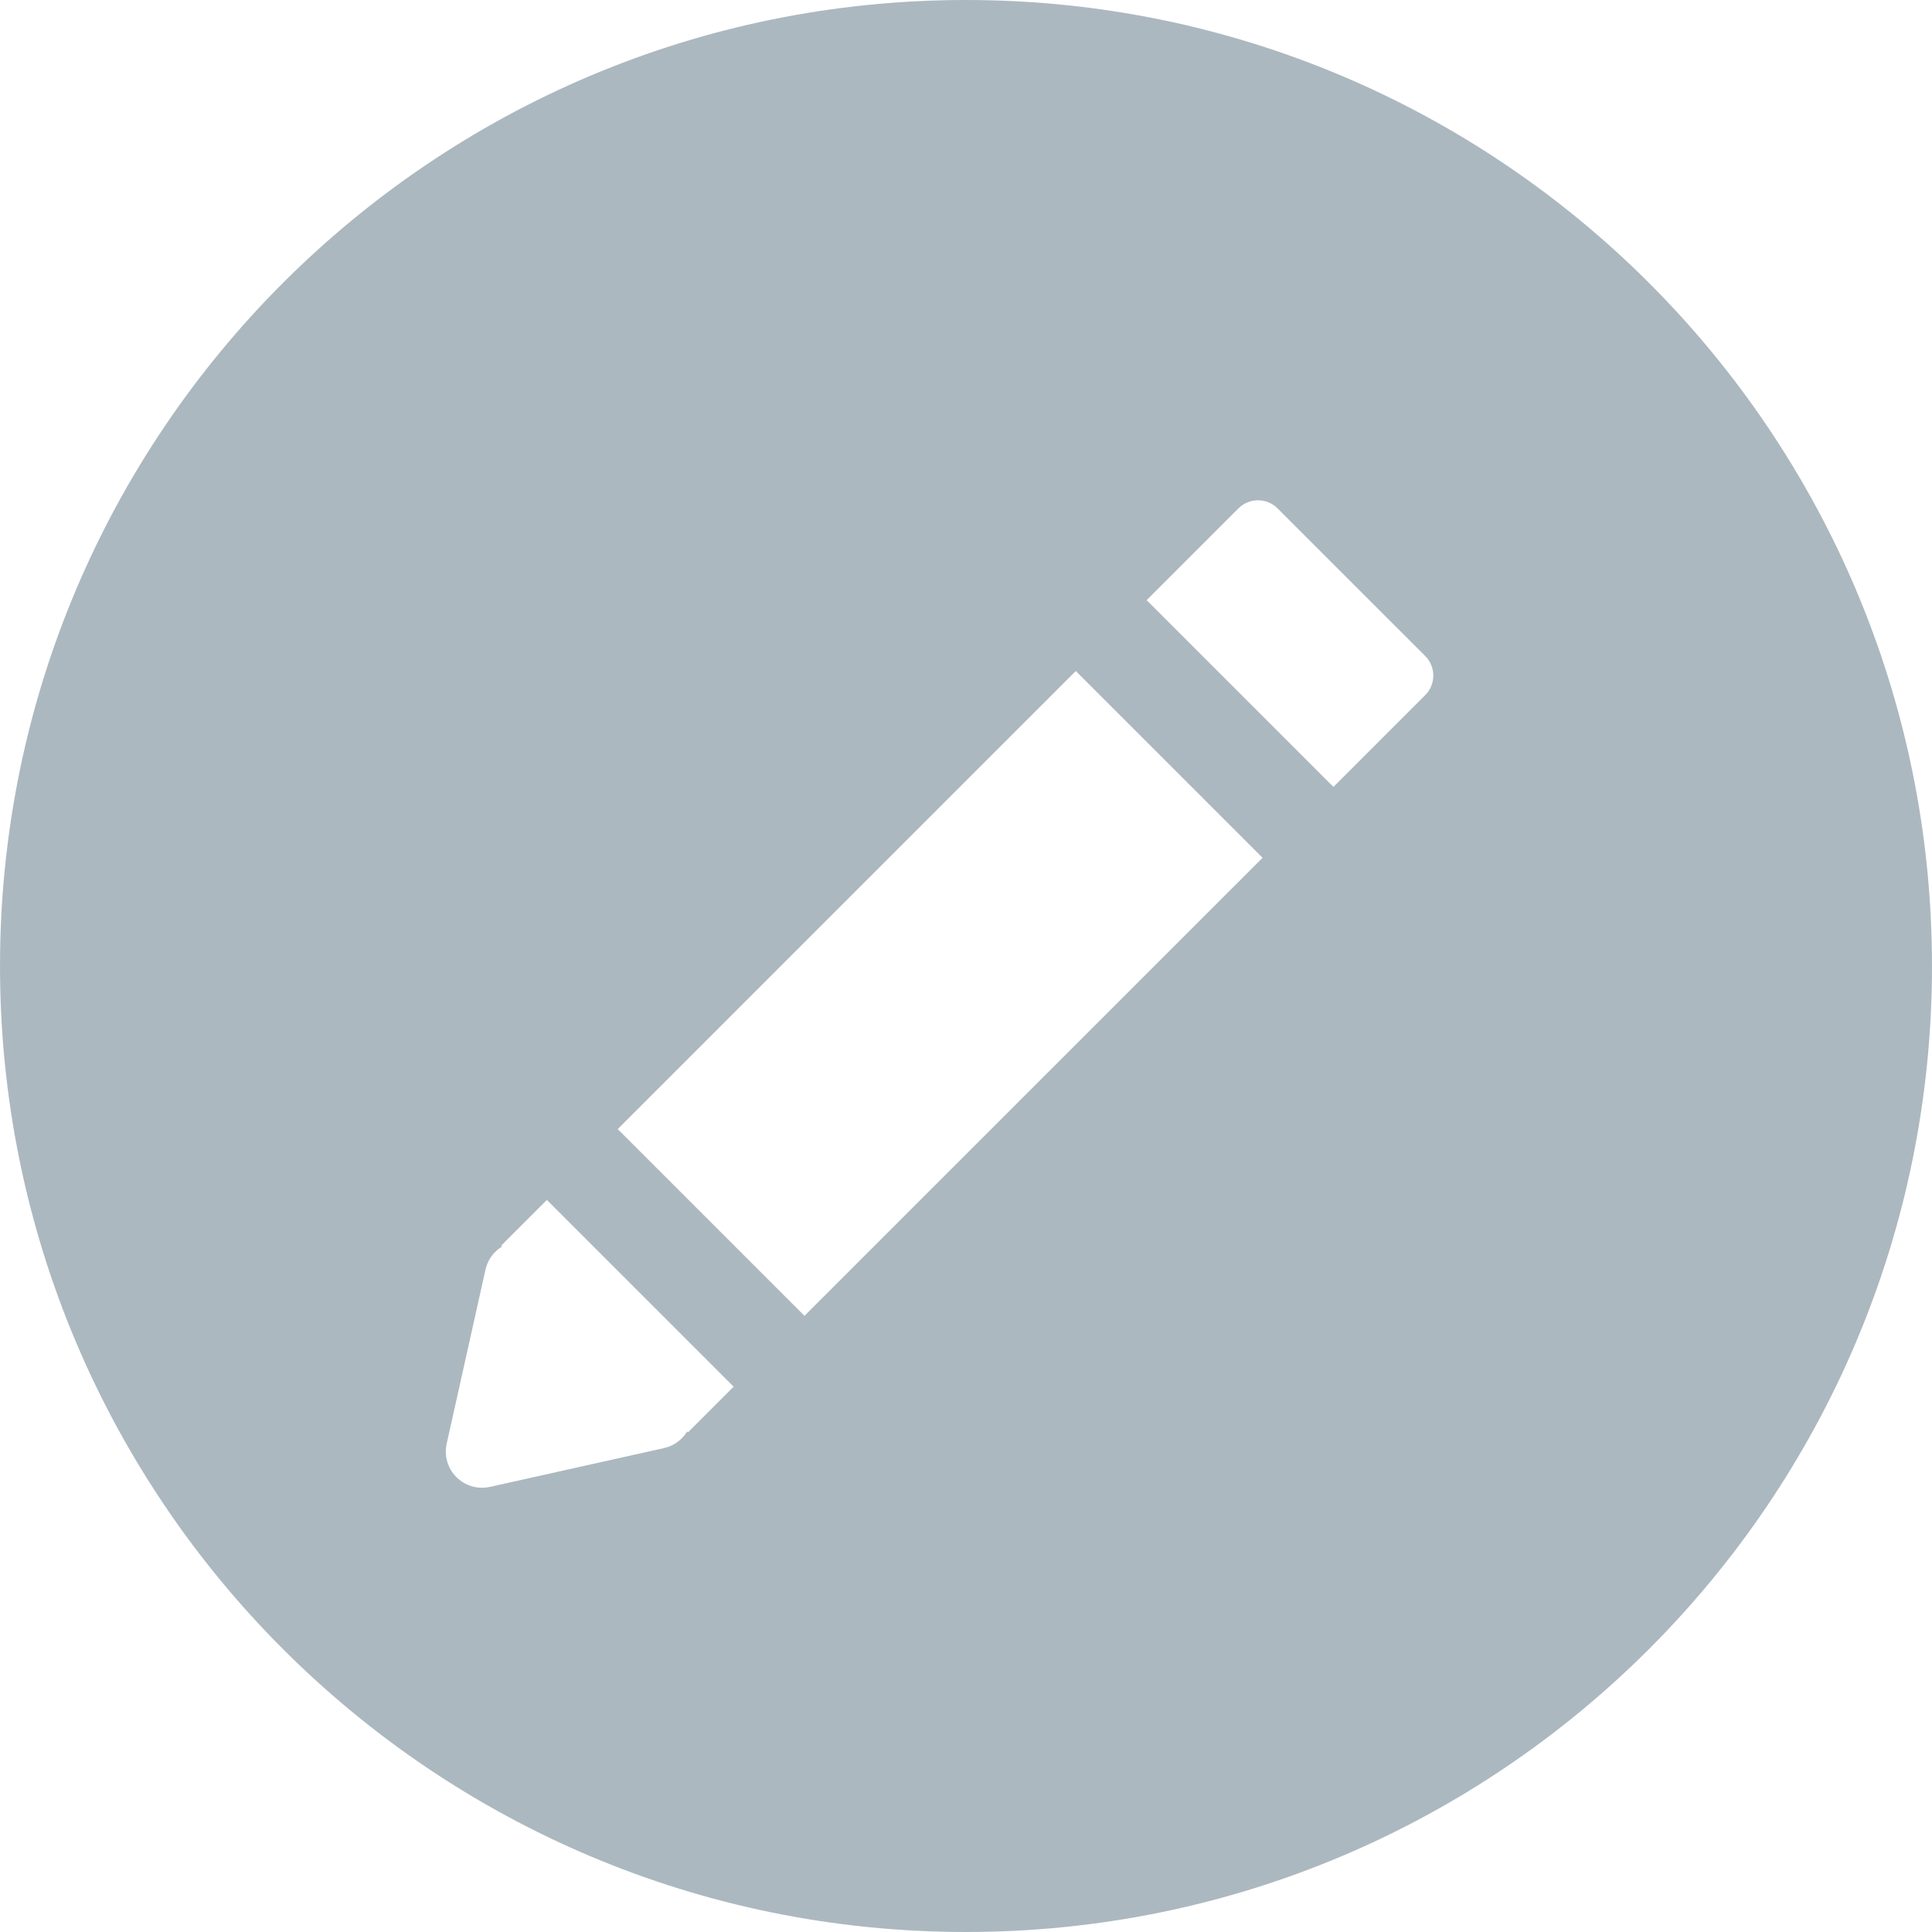
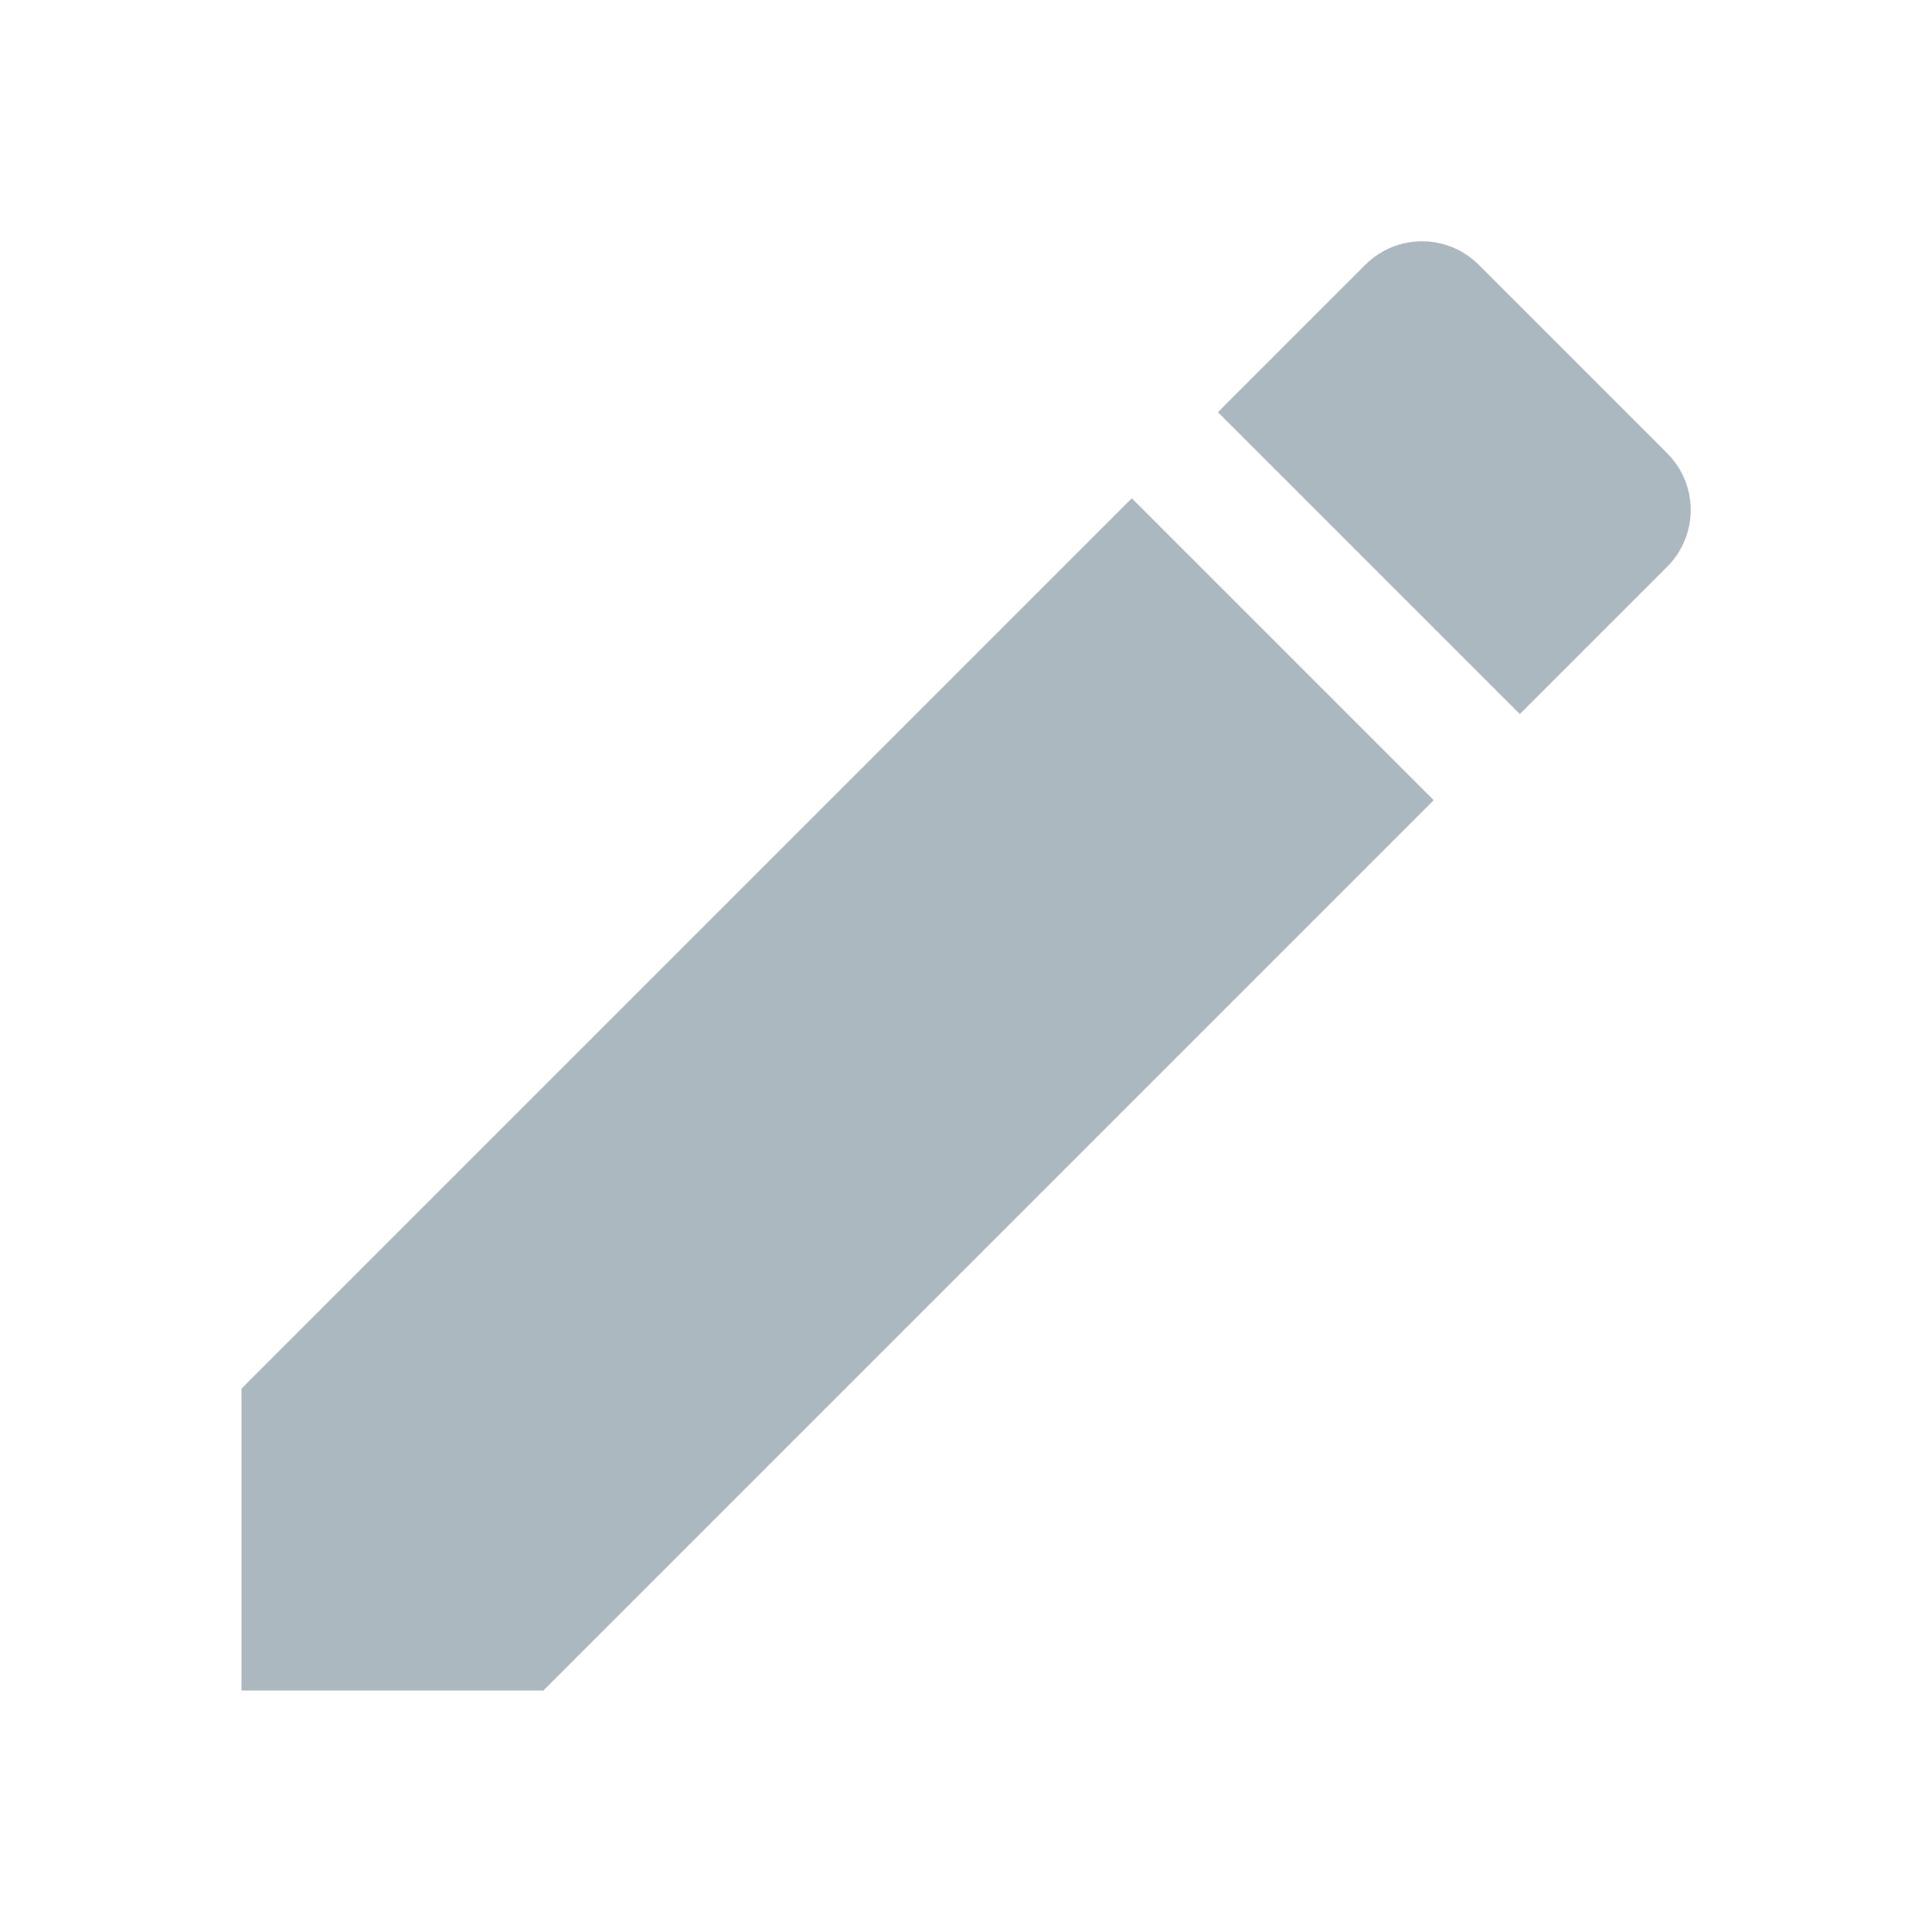
- <svg xmlns="http://www.w3.org/2000/svg" version="1.1" id="Layer_1" x="0px" y="0px" viewBox="0 0 300 300" style="enable-background:new 0 0 300 300;" xml:space="preserve">
-   <g>
-     <g>
-       <path fill="rgb(172,184,191)" d="M149.996,0C67.157,0,0.001,67.161,0.001,149.997S67.157,300,149.996,300s150.003-67.163,150.003-150.003    S232.835,0,149.996,0z M221.302,107.945l-14.247,14.247l-29.001-28.999l-11.002,11.002l29.001,29.001l-71.132,71.126    l-28.999-28.996L84.92,186.328l28.999,28.999l-7.088,7.088l-0.135-0.135c-0.786,1.294-2.064,2.238-3.582,2.575l-27.043,6.03    c-0.405,0.091-0.817,0.135-1.224,0.135c-1.476,0-2.91-0.581-3.973-1.647c-1.364-1.359-1.932-3.322-1.512-5.203l6.027-27.035    c0.34-1.517,1.286-2.798,2.578-3.582l-0.137-0.137L192.3,78.941c1.678-1.675,4.404-1.675,6.082,0.005l22.922,22.917    C222.982,103.541,222.982,106.267,221.302,107.945z" />
-     </g>
-   </g>
+ <svg xmlns="http://www.w3.org/2000/svg" height="24" viewBox="0 0 24 24" width="24">
+   <path fill="rgb(172,184,191)" d="M3 17.25V21h3.75L17.81 9.94l-3.75-3.75L3 17.25zM20.71 7.04c.39-.39.39-1.02 0-1.41l-2.34-2.34c-.39-.39-1.02-.39-1.41 0l-1.83 1.83 3.75 3.75 1.83-1.83z" />
+   <path d="M0 0h24v24H0z" fill="none" />
</svg>
